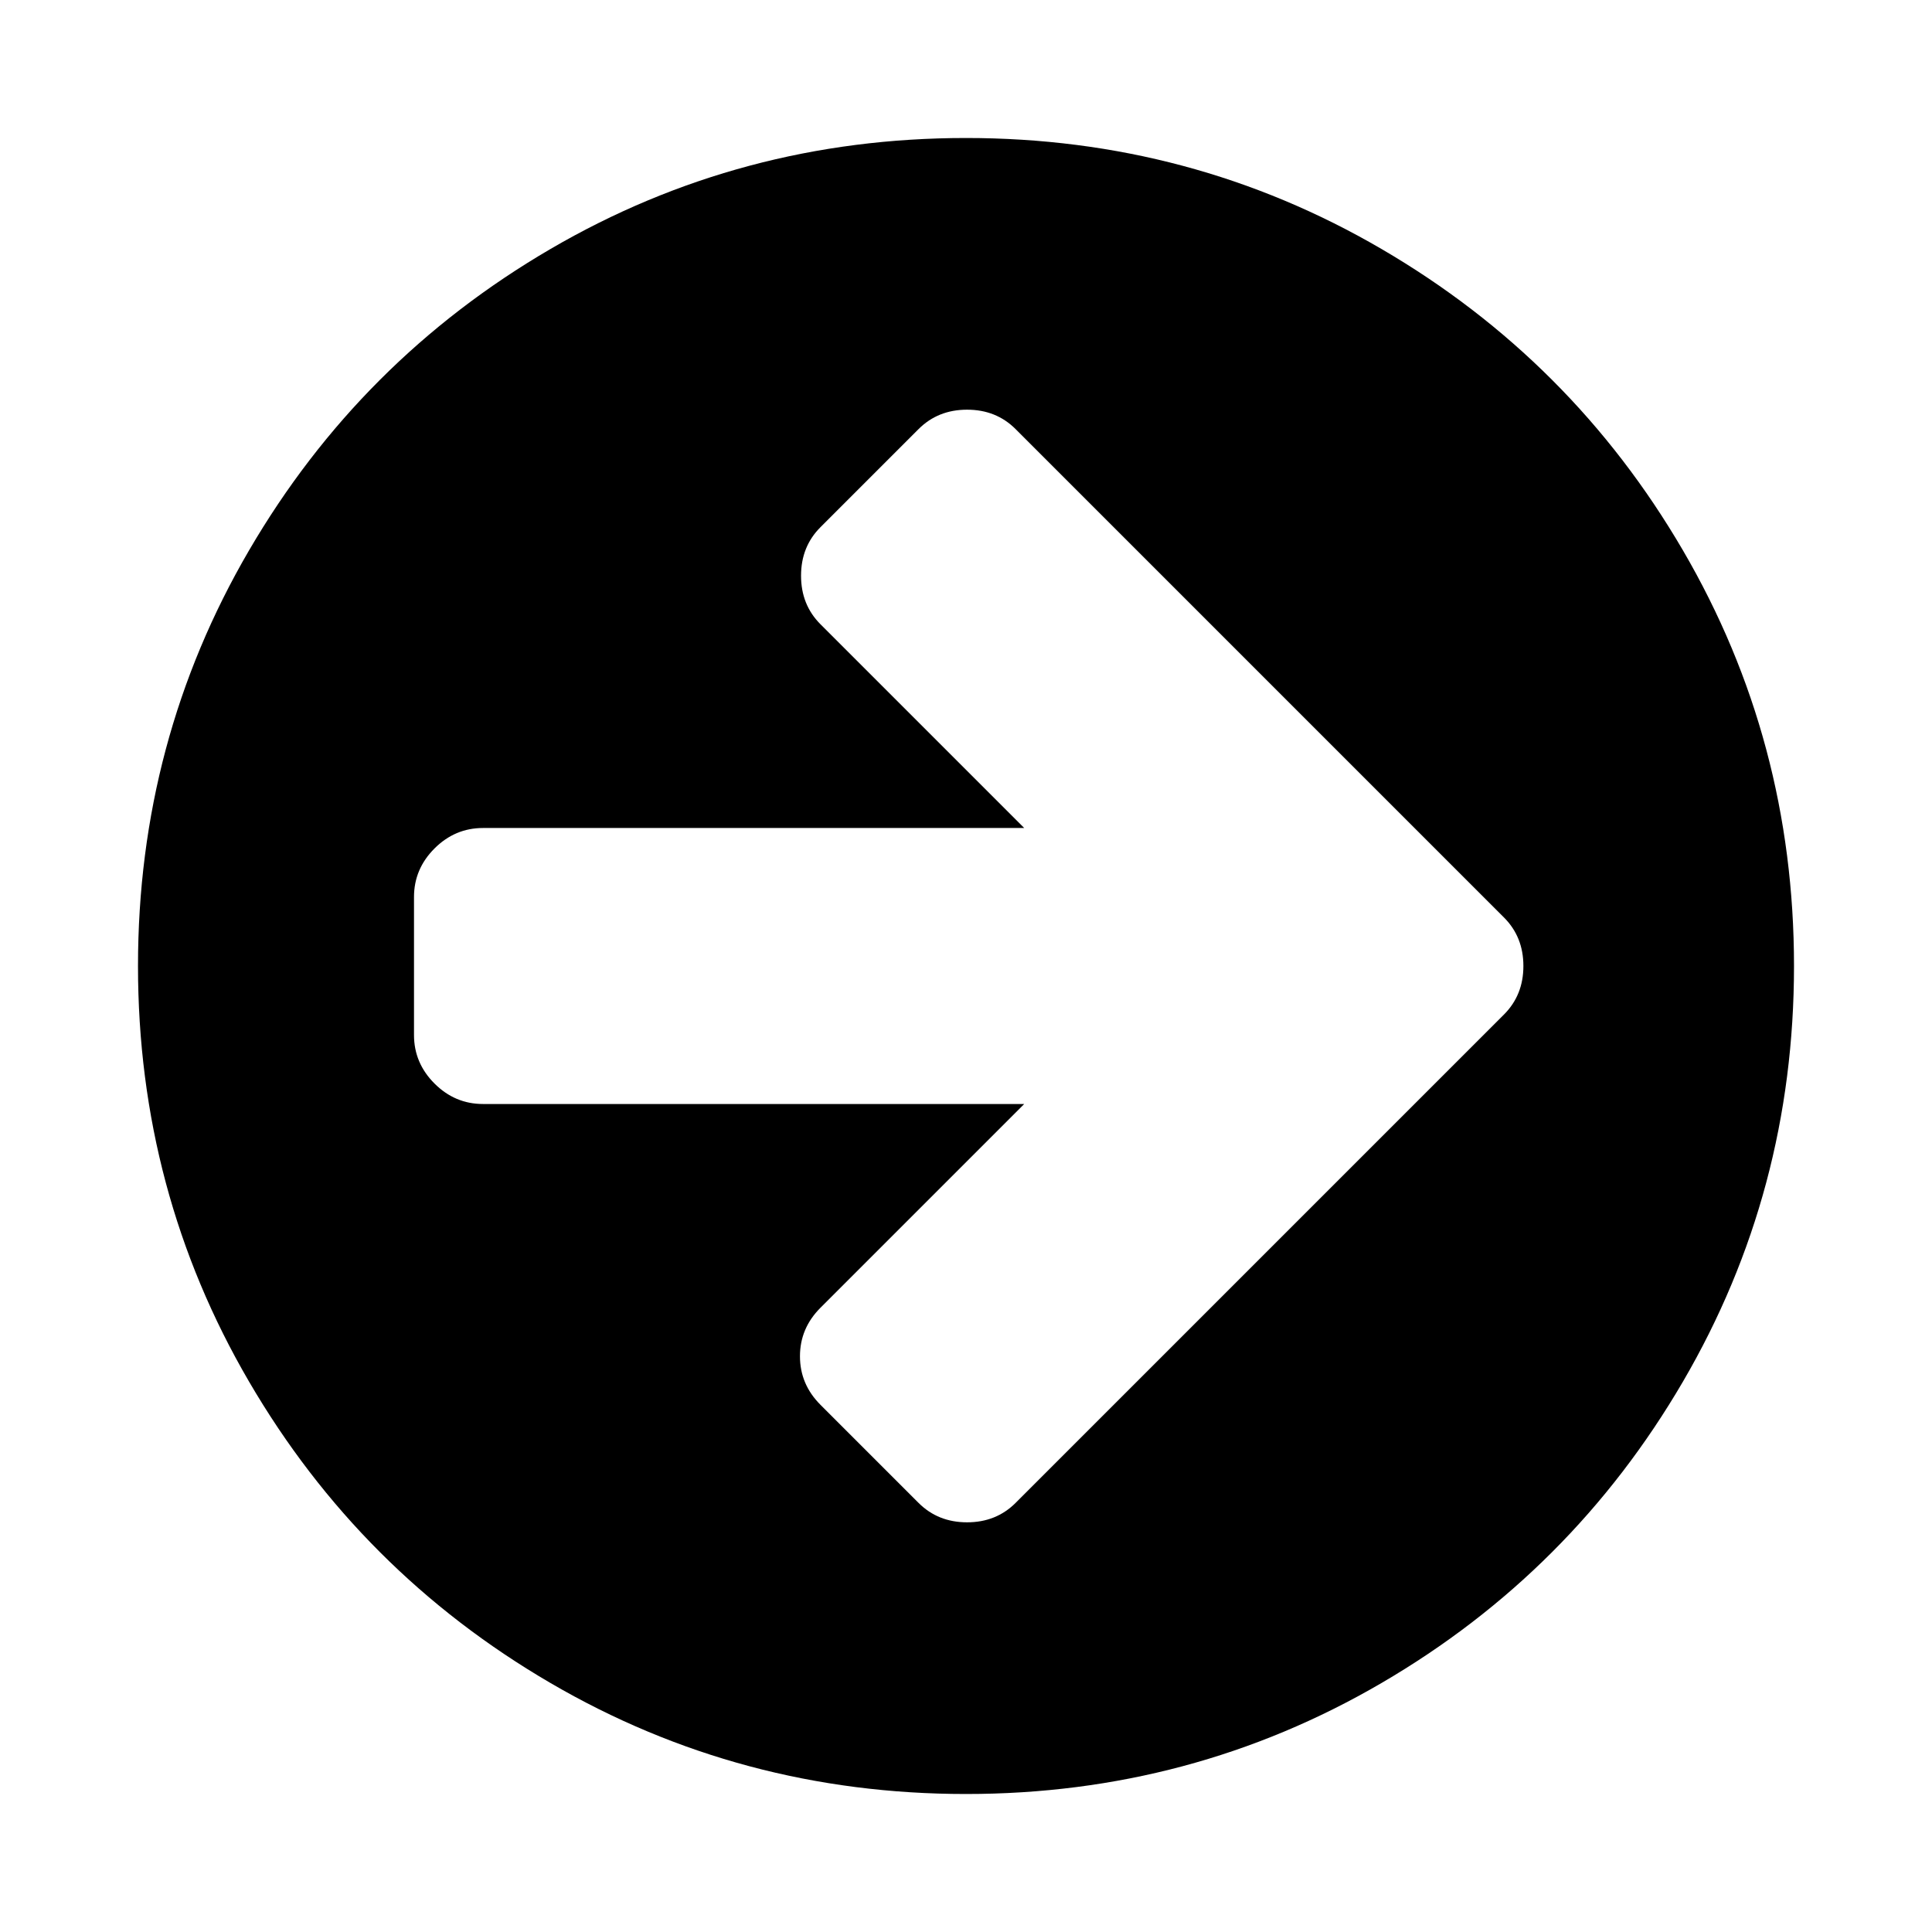
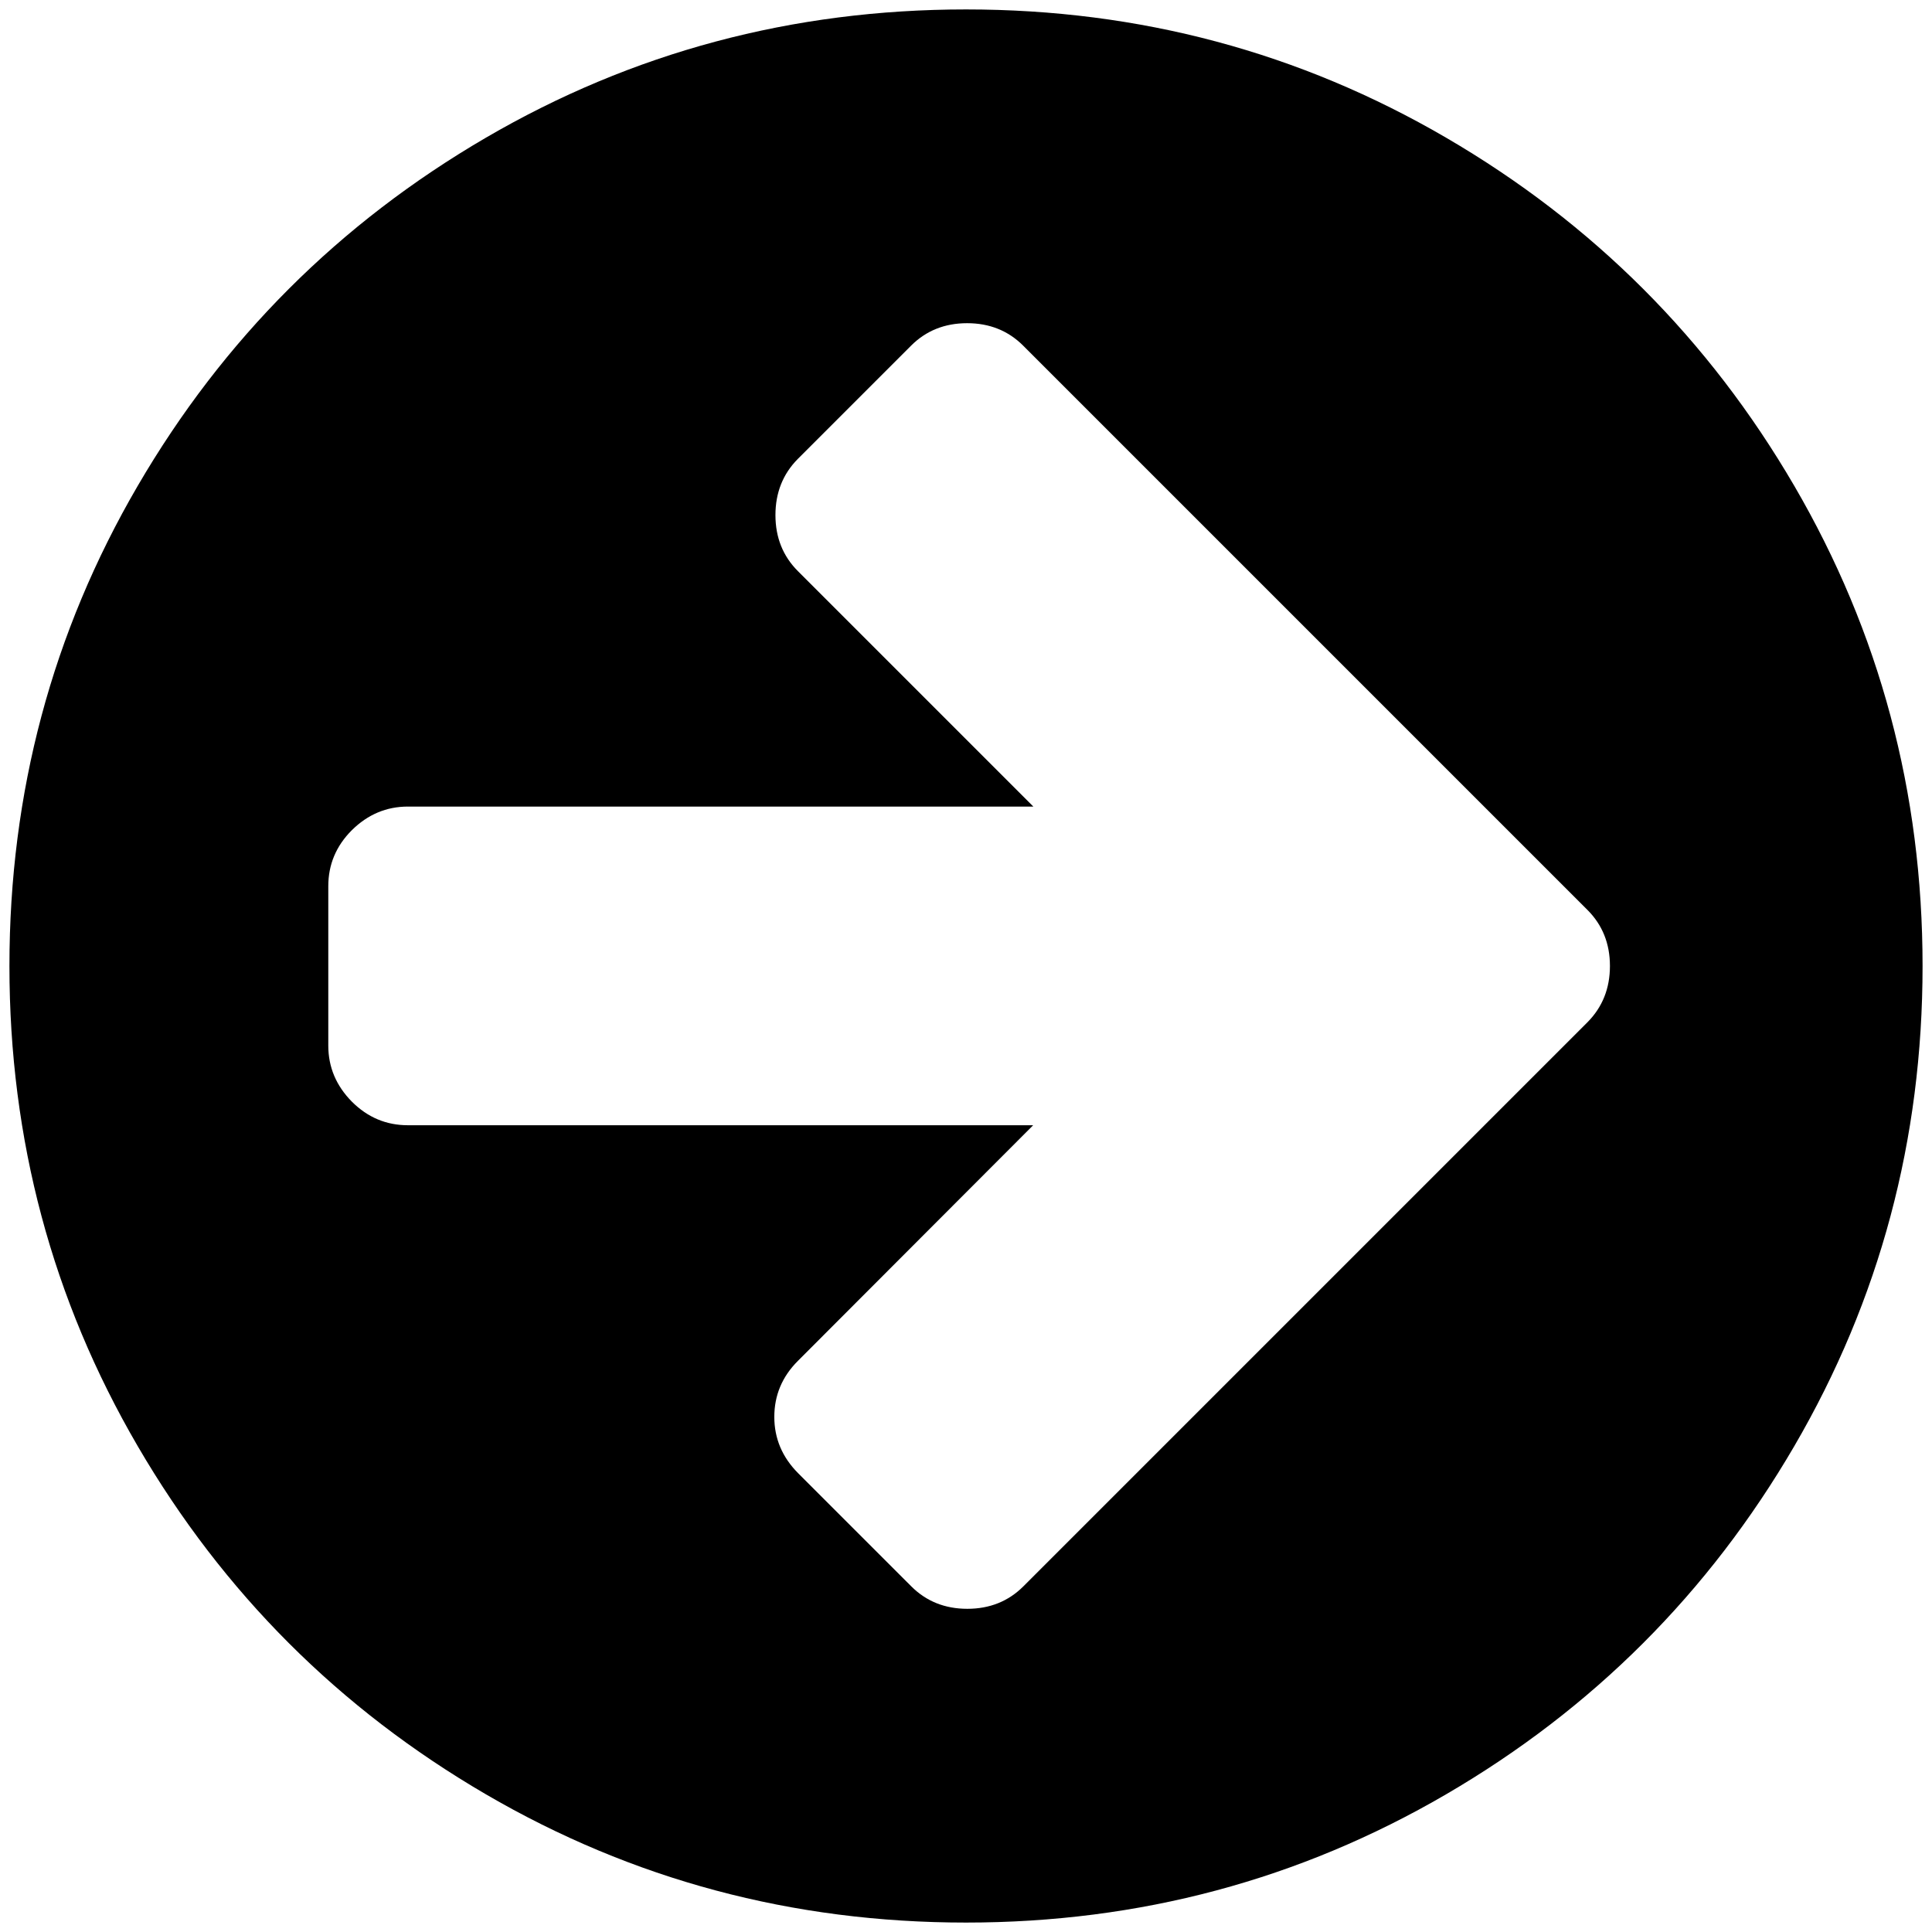
- <svg xmlns="http://www.w3.org/2000/svg" width="1792" height="1792" viewBox="0 0 1792 1792">
-   <path d="M1413 896q0-27-18-45l-91-91-362-362q-18-18-45-18t-45 18l-91 91q-18 18-18 45t18 45l189 189h-502q-26 0-45 19t-19 45v128q0 26 19 45t45 19h502l-189 189q-19 19-19 45t19 45l91 91q18 18 45 18t45-18l362-362 91-91q18-18 18-45zm251 0q0 209-103 385.5t-279.5 279.5-385.5 103-385.5-103-279.5-279.5-103-385.5 103-385.5 279.5-279.5 385.5-103 385.5 103 279.5 279.5 103 385.5z" />
+ <svg xmlns="http://www.w3.org/2000/svg" version="1.1" id="Layer_1" x="0px" y="0px" viewBox="0 0 1024 1024" style="enable-background:new 0 0 1024 1024;" xml:space="preserve">
+   <path d="M853.3,512c0-11.9-4-21.8-11.9-29.7l-60.1-60.1l-239-239c-7.9-7.9-17.8-11.9-29.7-11.9s-21.8,4-29.7,11.9l-60.1,60.1  C415,251.2,411,261.1,411,273c0,11.9,4,21.8,11.9,29.7l124.8,124.8H216.2c-11.4,0-21.3,4.2-29.7,12.5c-8.4,8.4-12.5,18.3-12.5,29.7  v84.5c0,11.4,4.2,21.3,12.5,29.7c8.4,8.4,18.3,12.5,29.7,12.5h331.4L422.9,721.3c-8.4,8.4-12.5,18.3-12.5,29.7  c0,11.4,4.2,21.3,12.5,29.7l60.1,60.1c7.9,7.9,17.8,11.9,29.7,11.9s21.8-4,29.7-11.9l239-239l60.1-60.1  C849.3,533.8,853.3,523.9,853.3,512z M1019,512c0,92-22.7,176.8-68,254.5C905.7,844.2,844.2,905.7,766.5,951  c-77.7,45.3-162.5,68-254.5,68s-176.8-22.7-254.5-68C179.8,905.7,118.3,844.2,73,766.5S5,604,5,512s22.7-176.8,68-254.5  S179.8,118.3,257.5,73S420,5,512,5s176.8,22.7,254.5,68S905.7,179.8,951,257.5C996.3,335.2,1019,420,1019,512z" />
</svg>
